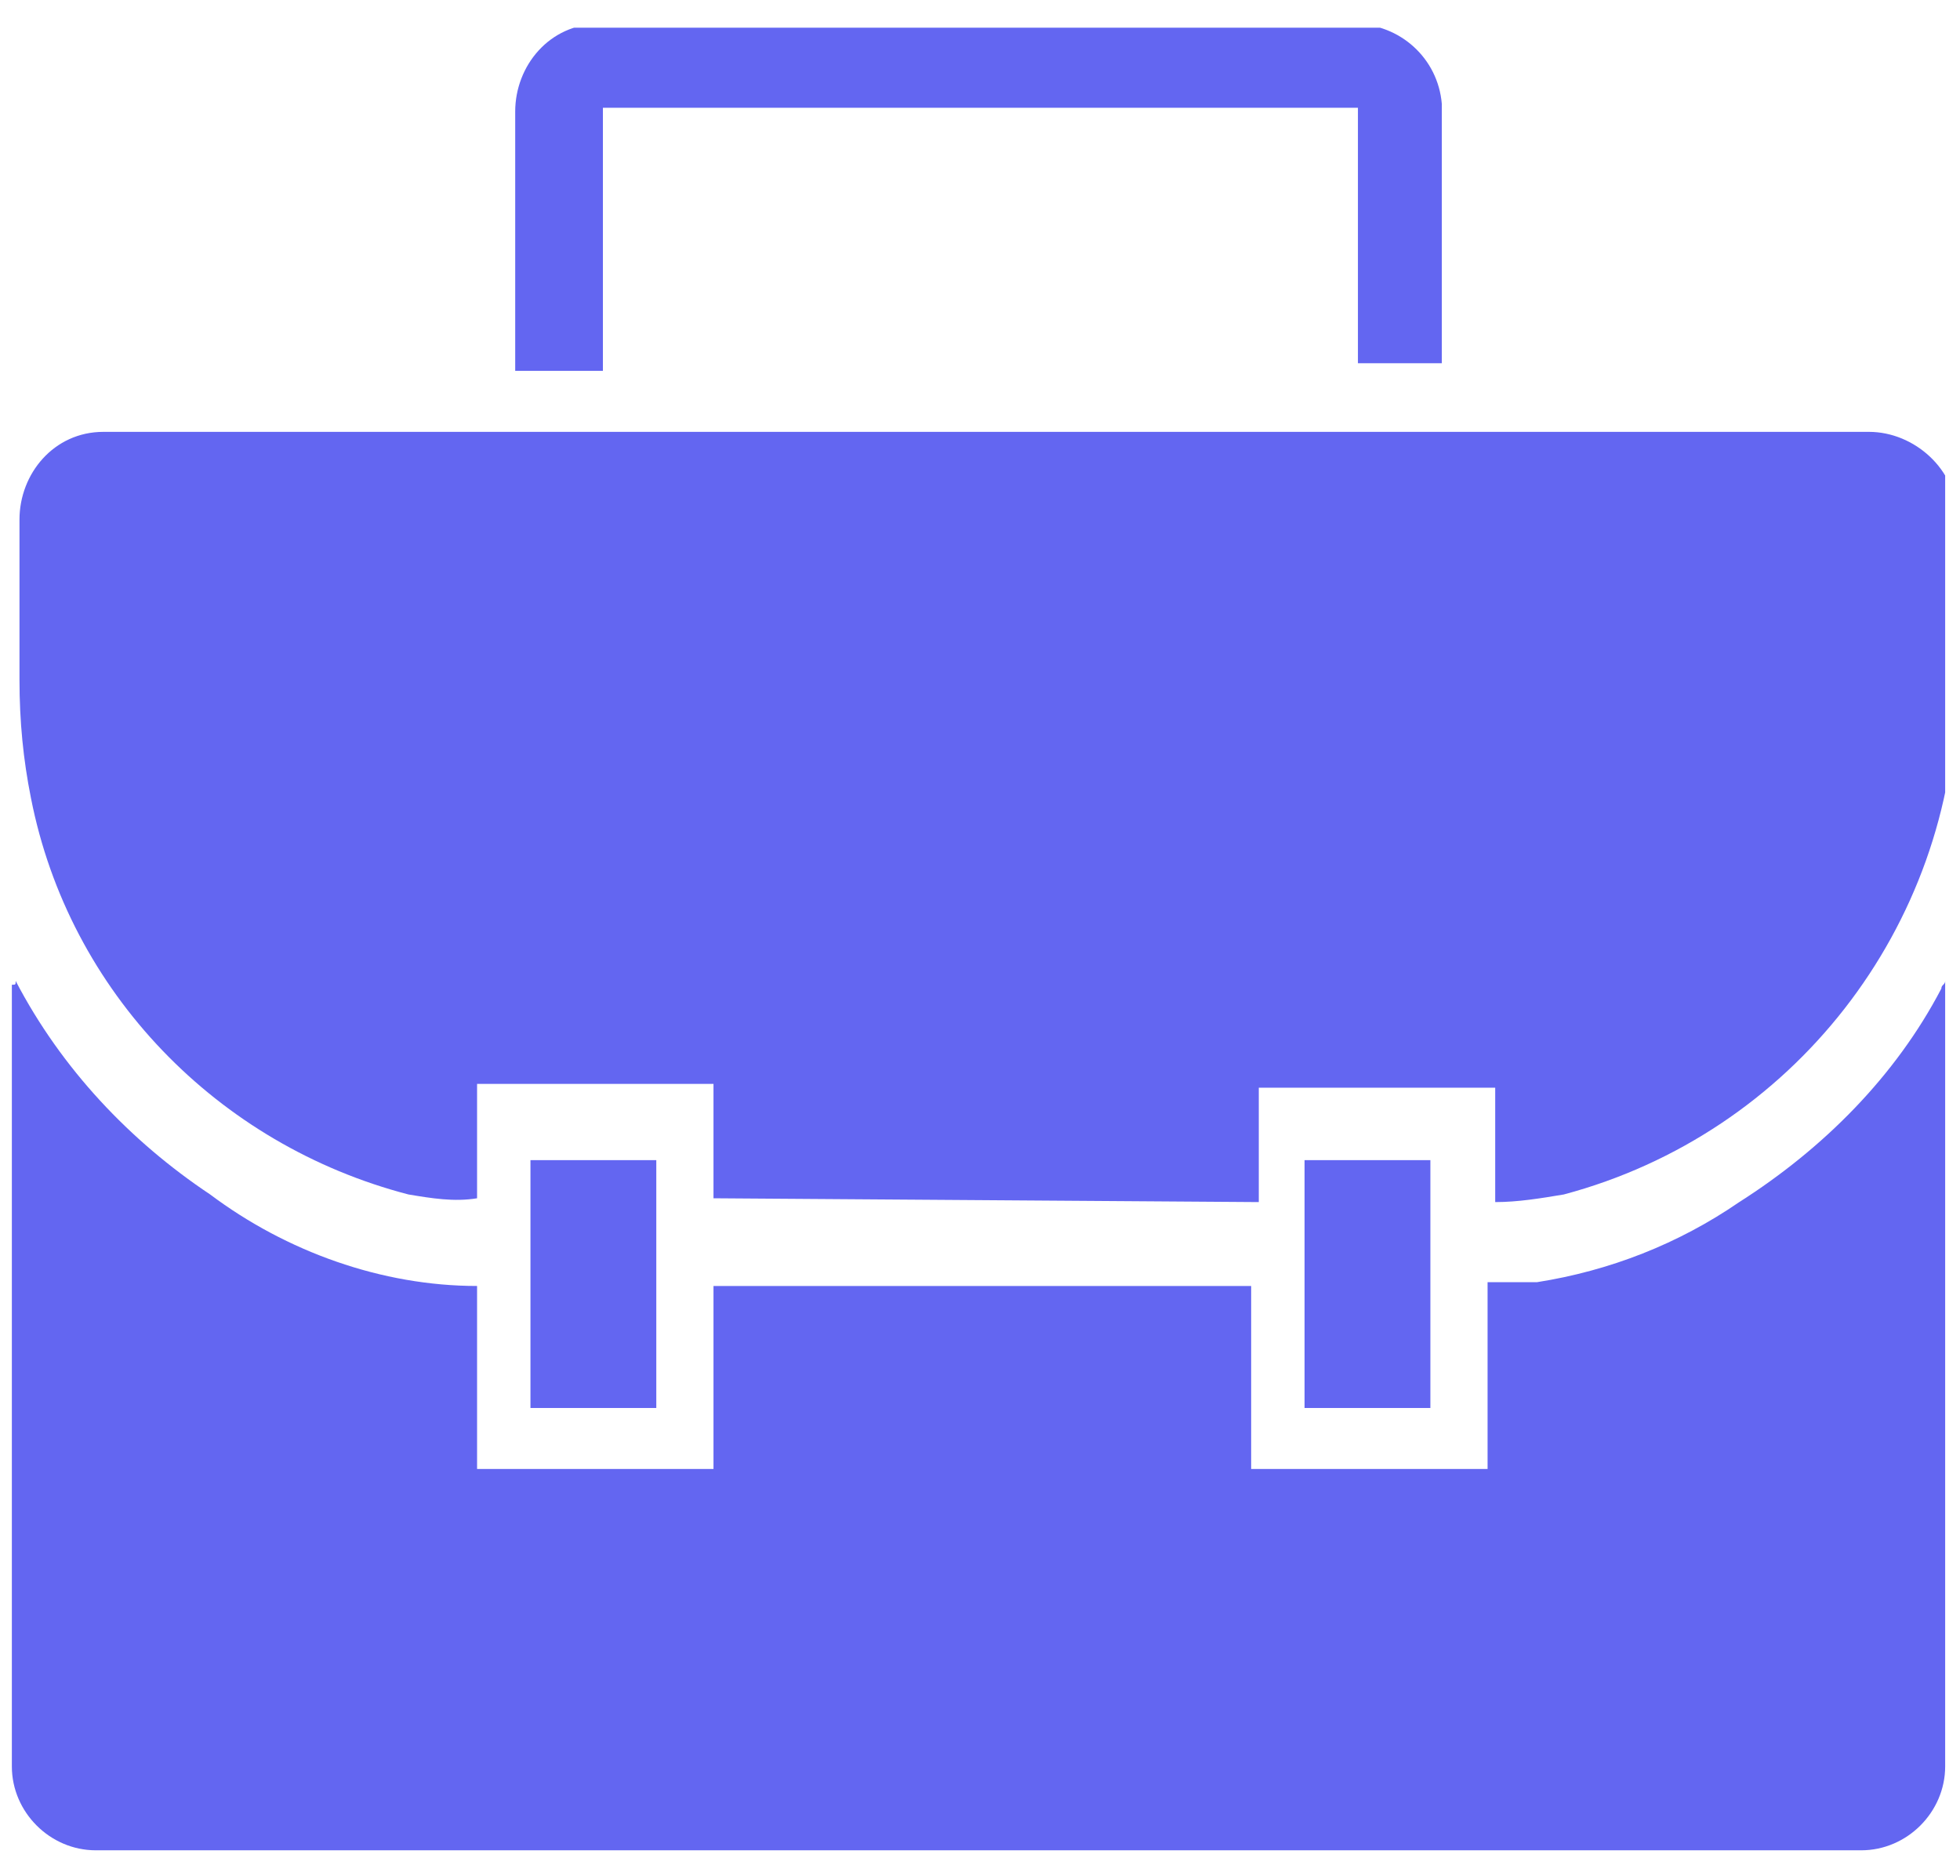
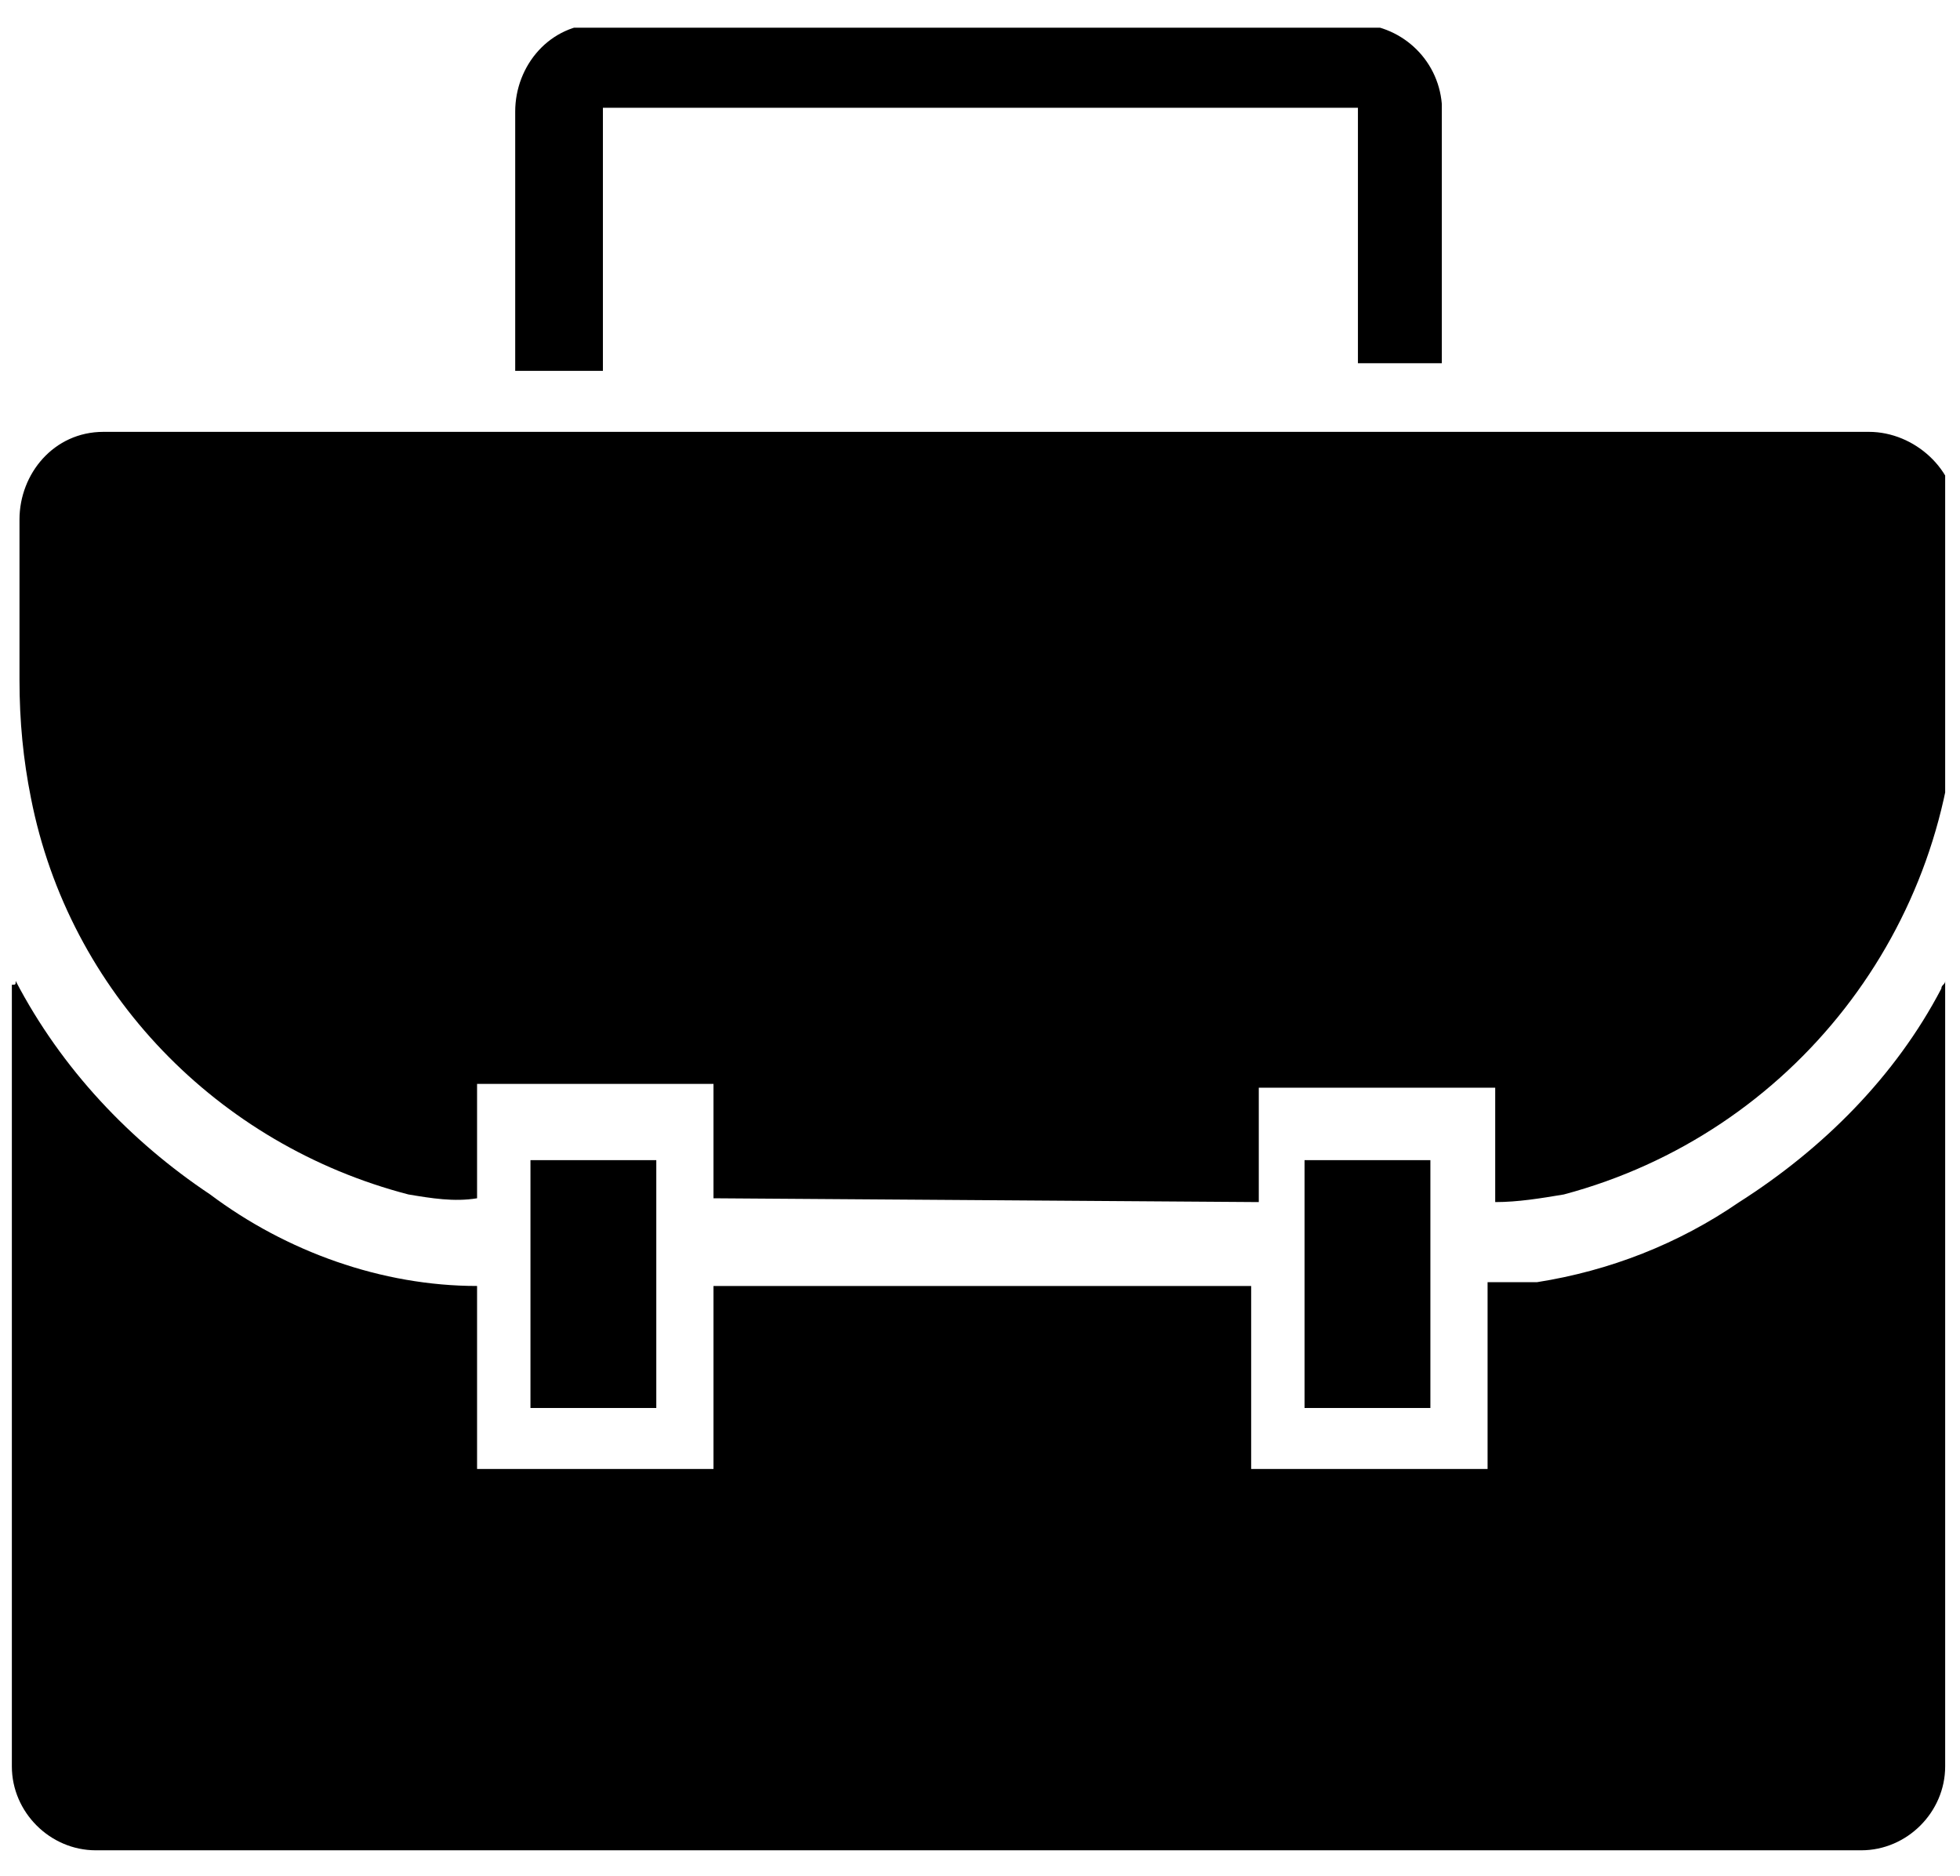
<svg xmlns="http://www.w3.org/2000/svg" xmlns:xlink="http://www.w3.org/1999/xlink" version="1.1" id="Layer_1" x="0px" y="0px" viewBox="0 0 51.4 49.2" style="enable-background:new 0 0 51.4 49.2;" xml:space="preserve">
-   <style type="text/css">
- 	.st0{clip-path:url(#SVGID_00000163050058314187652530000012481641521309208759_);}
- 	.st1{fill:#6366F1;}
- </style>
  <g id="Group_315" transform="translate(134.311 142.826)">
    <g>
      <g>
        <defs>
          <rect id="SVGID_1_" x="-134" y="-142.1" width="50.7" height="47.9" />
        </defs>
        <clipPath id="SVGID_00000158743944594492498040000007224107248417871513_">
          <use xlink:href="#SVGID_1_" style="overflow:visible;" />
        </clipPath>
        <g id="Group_314" style="clip-path:url(#SVGID_00000158743944594492498040000007224107248417871513_);">
          <path id="Path_639" class="st1" d="M-115.6-111.4v-3h-6.2v3c-0.6,0.1-1.2,0-1.8-0.1c-5-1.3-8.9-5.3-9.9-10.4      c-0.2-1-0.3-2-0.3-3.1c0-1.4,0-2.8,0-4.2c0-1.2,0.9-2.3,2.2-2.3c0,0,0.1,0,0.1,0h46.2c1.2,0,2.3,1,2.3,2.2c0,0,0,0.1,0,0.1      c0,1.5,0,3,0,4.5c-0.1,6.2-4.3,11.6-10.3,13.2c-0.6,0.1-1.2,0.2-1.8,0.2v-3h-6.2v3L-115.6-111.4z" />
          <path id="Path_640" class="st1" d="M-133.9-117.1c1.2,2.3,3,4.2,5.1,5.6c2,1.5,4.5,2.4,7,2.4v4.8h6.2v-4.8h14.1v4.8h6.2v-4.9      c0.5,0,0.9,0,1.3,0c1.9-0.3,3.7-1,5.3-2.1c2.2-1.4,4.1-3.3,5.3-5.6c0-0.1,0.1-0.1,0.1-0.2c0,0.1,0,0.2,0,0.3      c0,6.8,0,13.5,0,20.3c0,1.2-1,2.2-2.2,2.2h-46.3c-1.2,0-2.2-1-2.2-2.2c0-6.8,0-13.7,0-20.5C-133.9-117-133.9-117-133.9-117.1" />
          <path id="Path_641" class="st1" d="M-118.5-139.8v6.7h-2.3v-0.4c0-2.1,0-4.2,0-6.4c0-1.2,0.9-2.3,2.2-2.3c0,0,0.1,0,0.1,0h19.7      c1.2,0,2.2,0.9,2.3,2.1c0,2.3,0,4.5,0,6.7c0,0,0,0.1,0,0.1h-2.2v-6.7H-118.5z" />
          <rect id="Rectangle_277" x="-120.4" y="-112.4" class="st1" width="3.3" height="6.5" />
          <rect id="Rectangle_278" x="-100.1" y="-112.4" class="st1" width="3.3" height="6.5" />
        </g>
      </g>
    </g>
  </g>
</svg>
